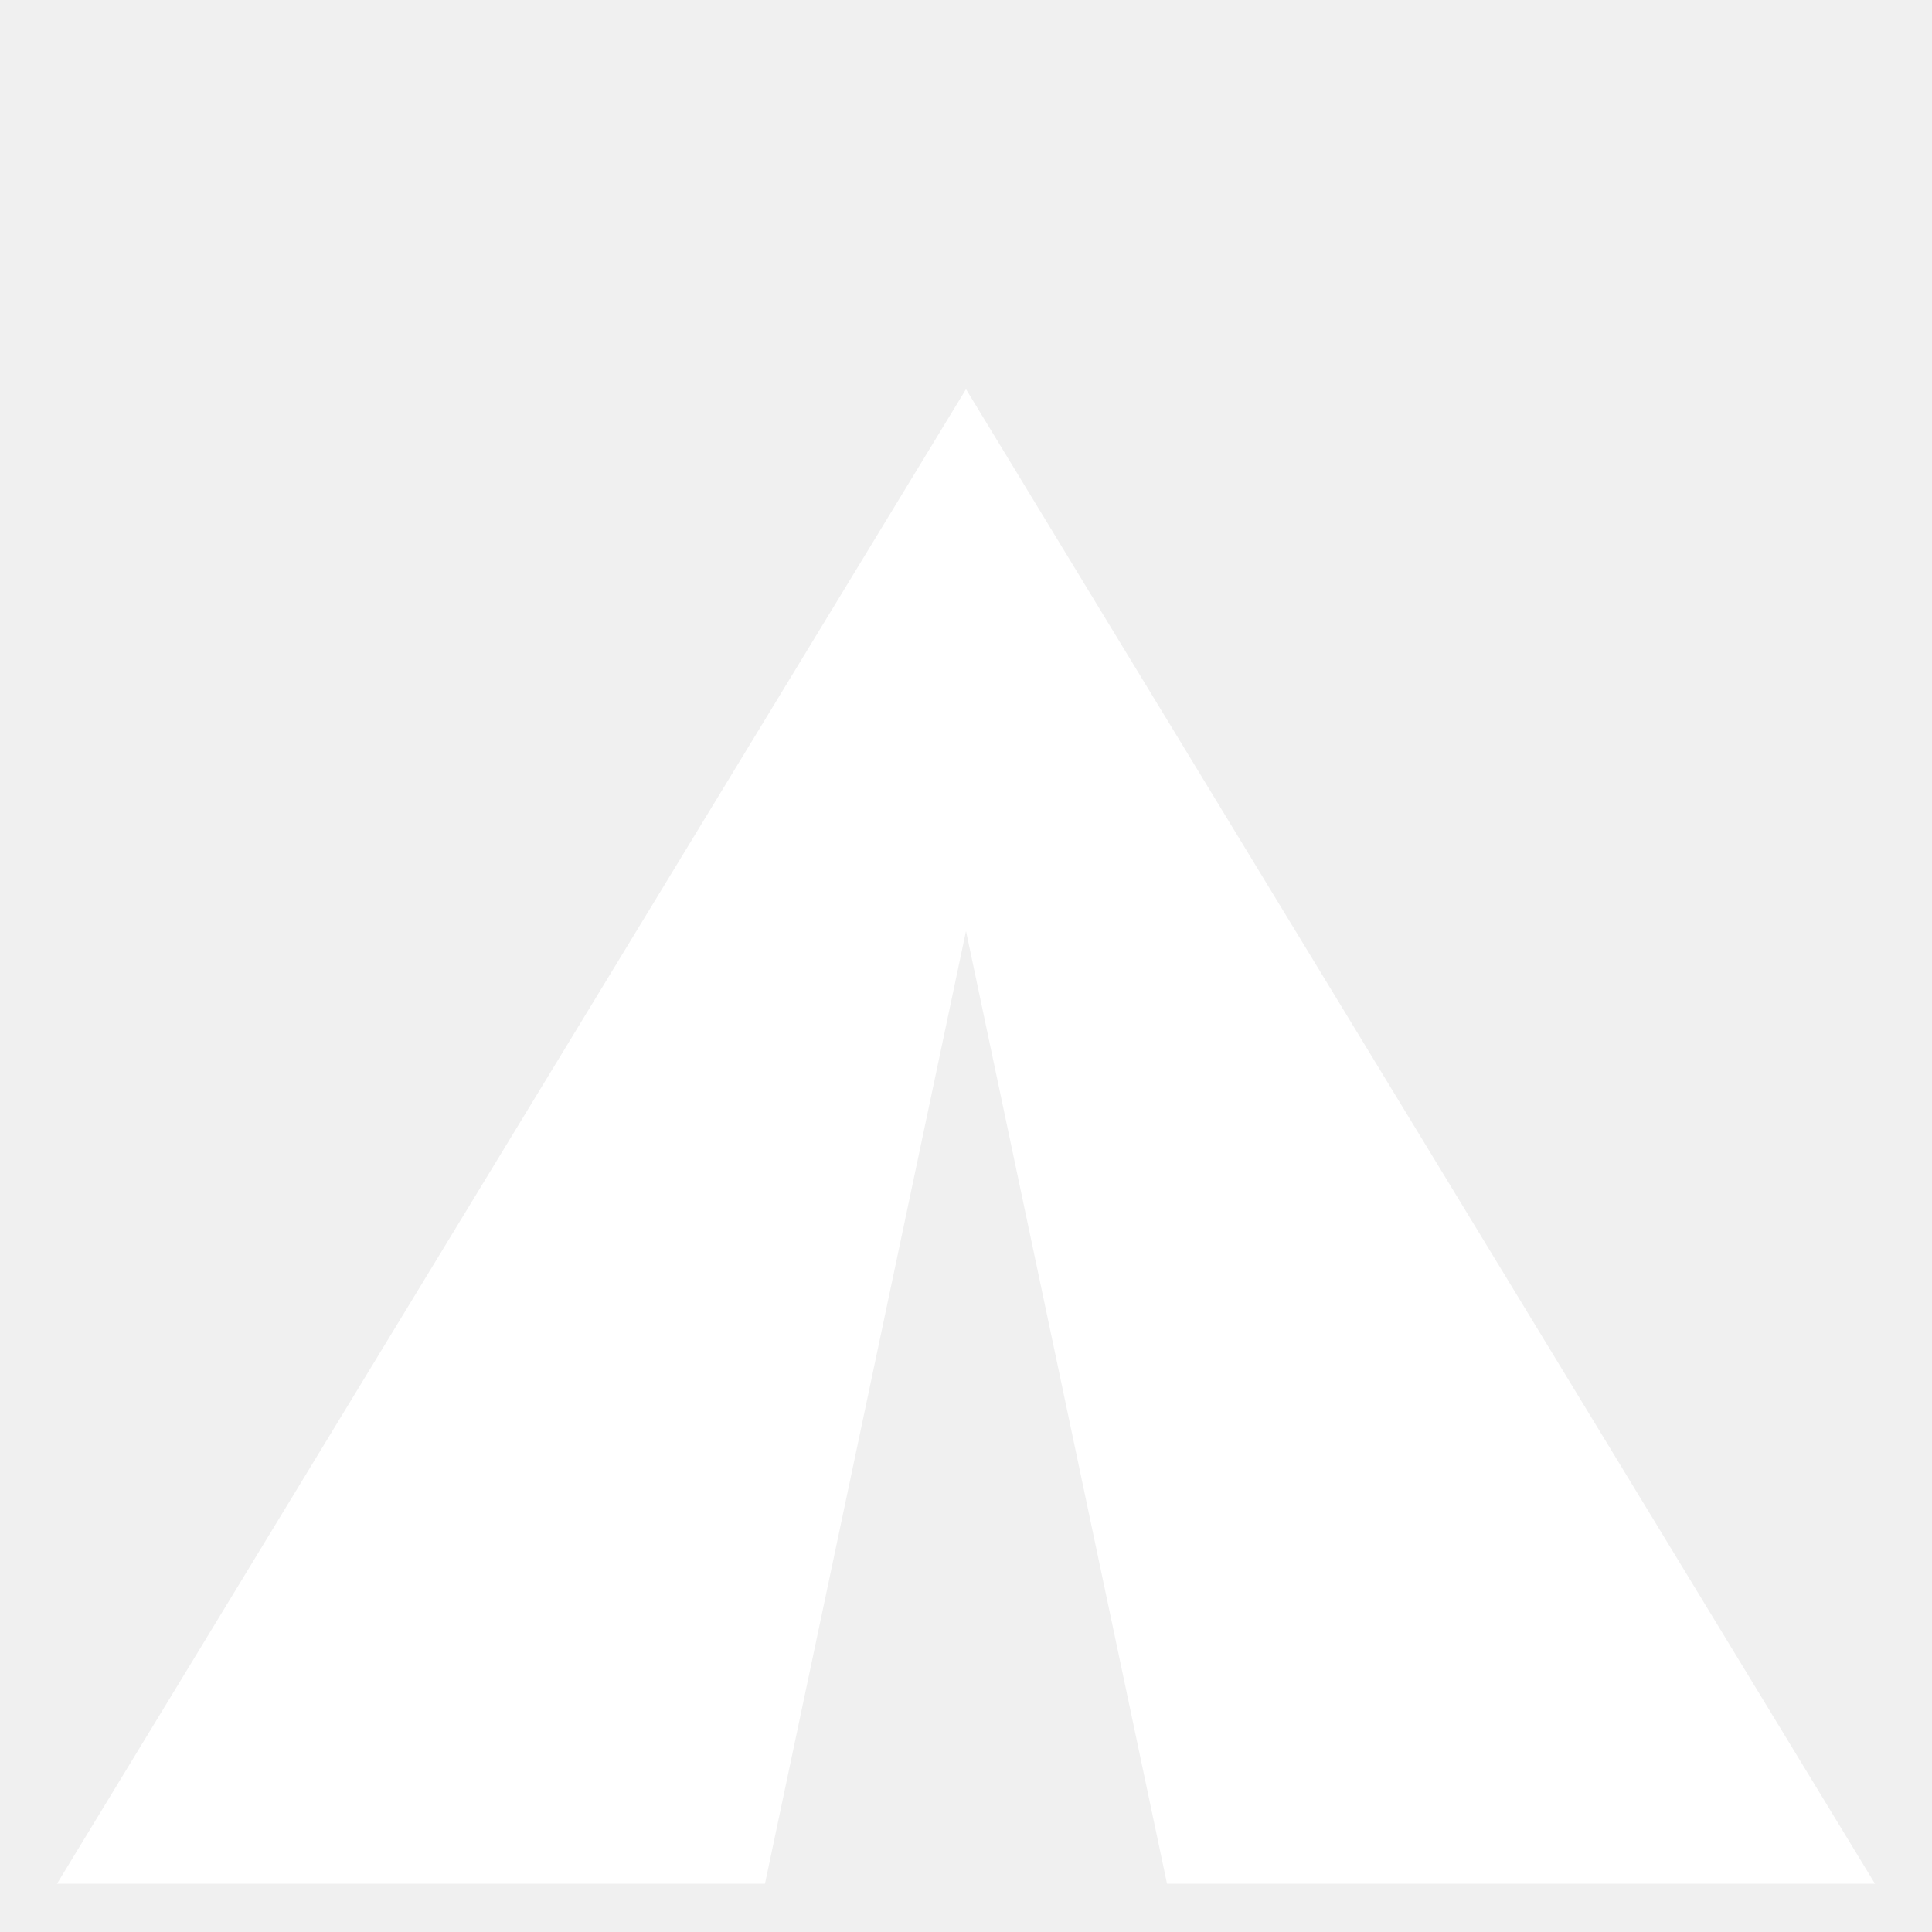
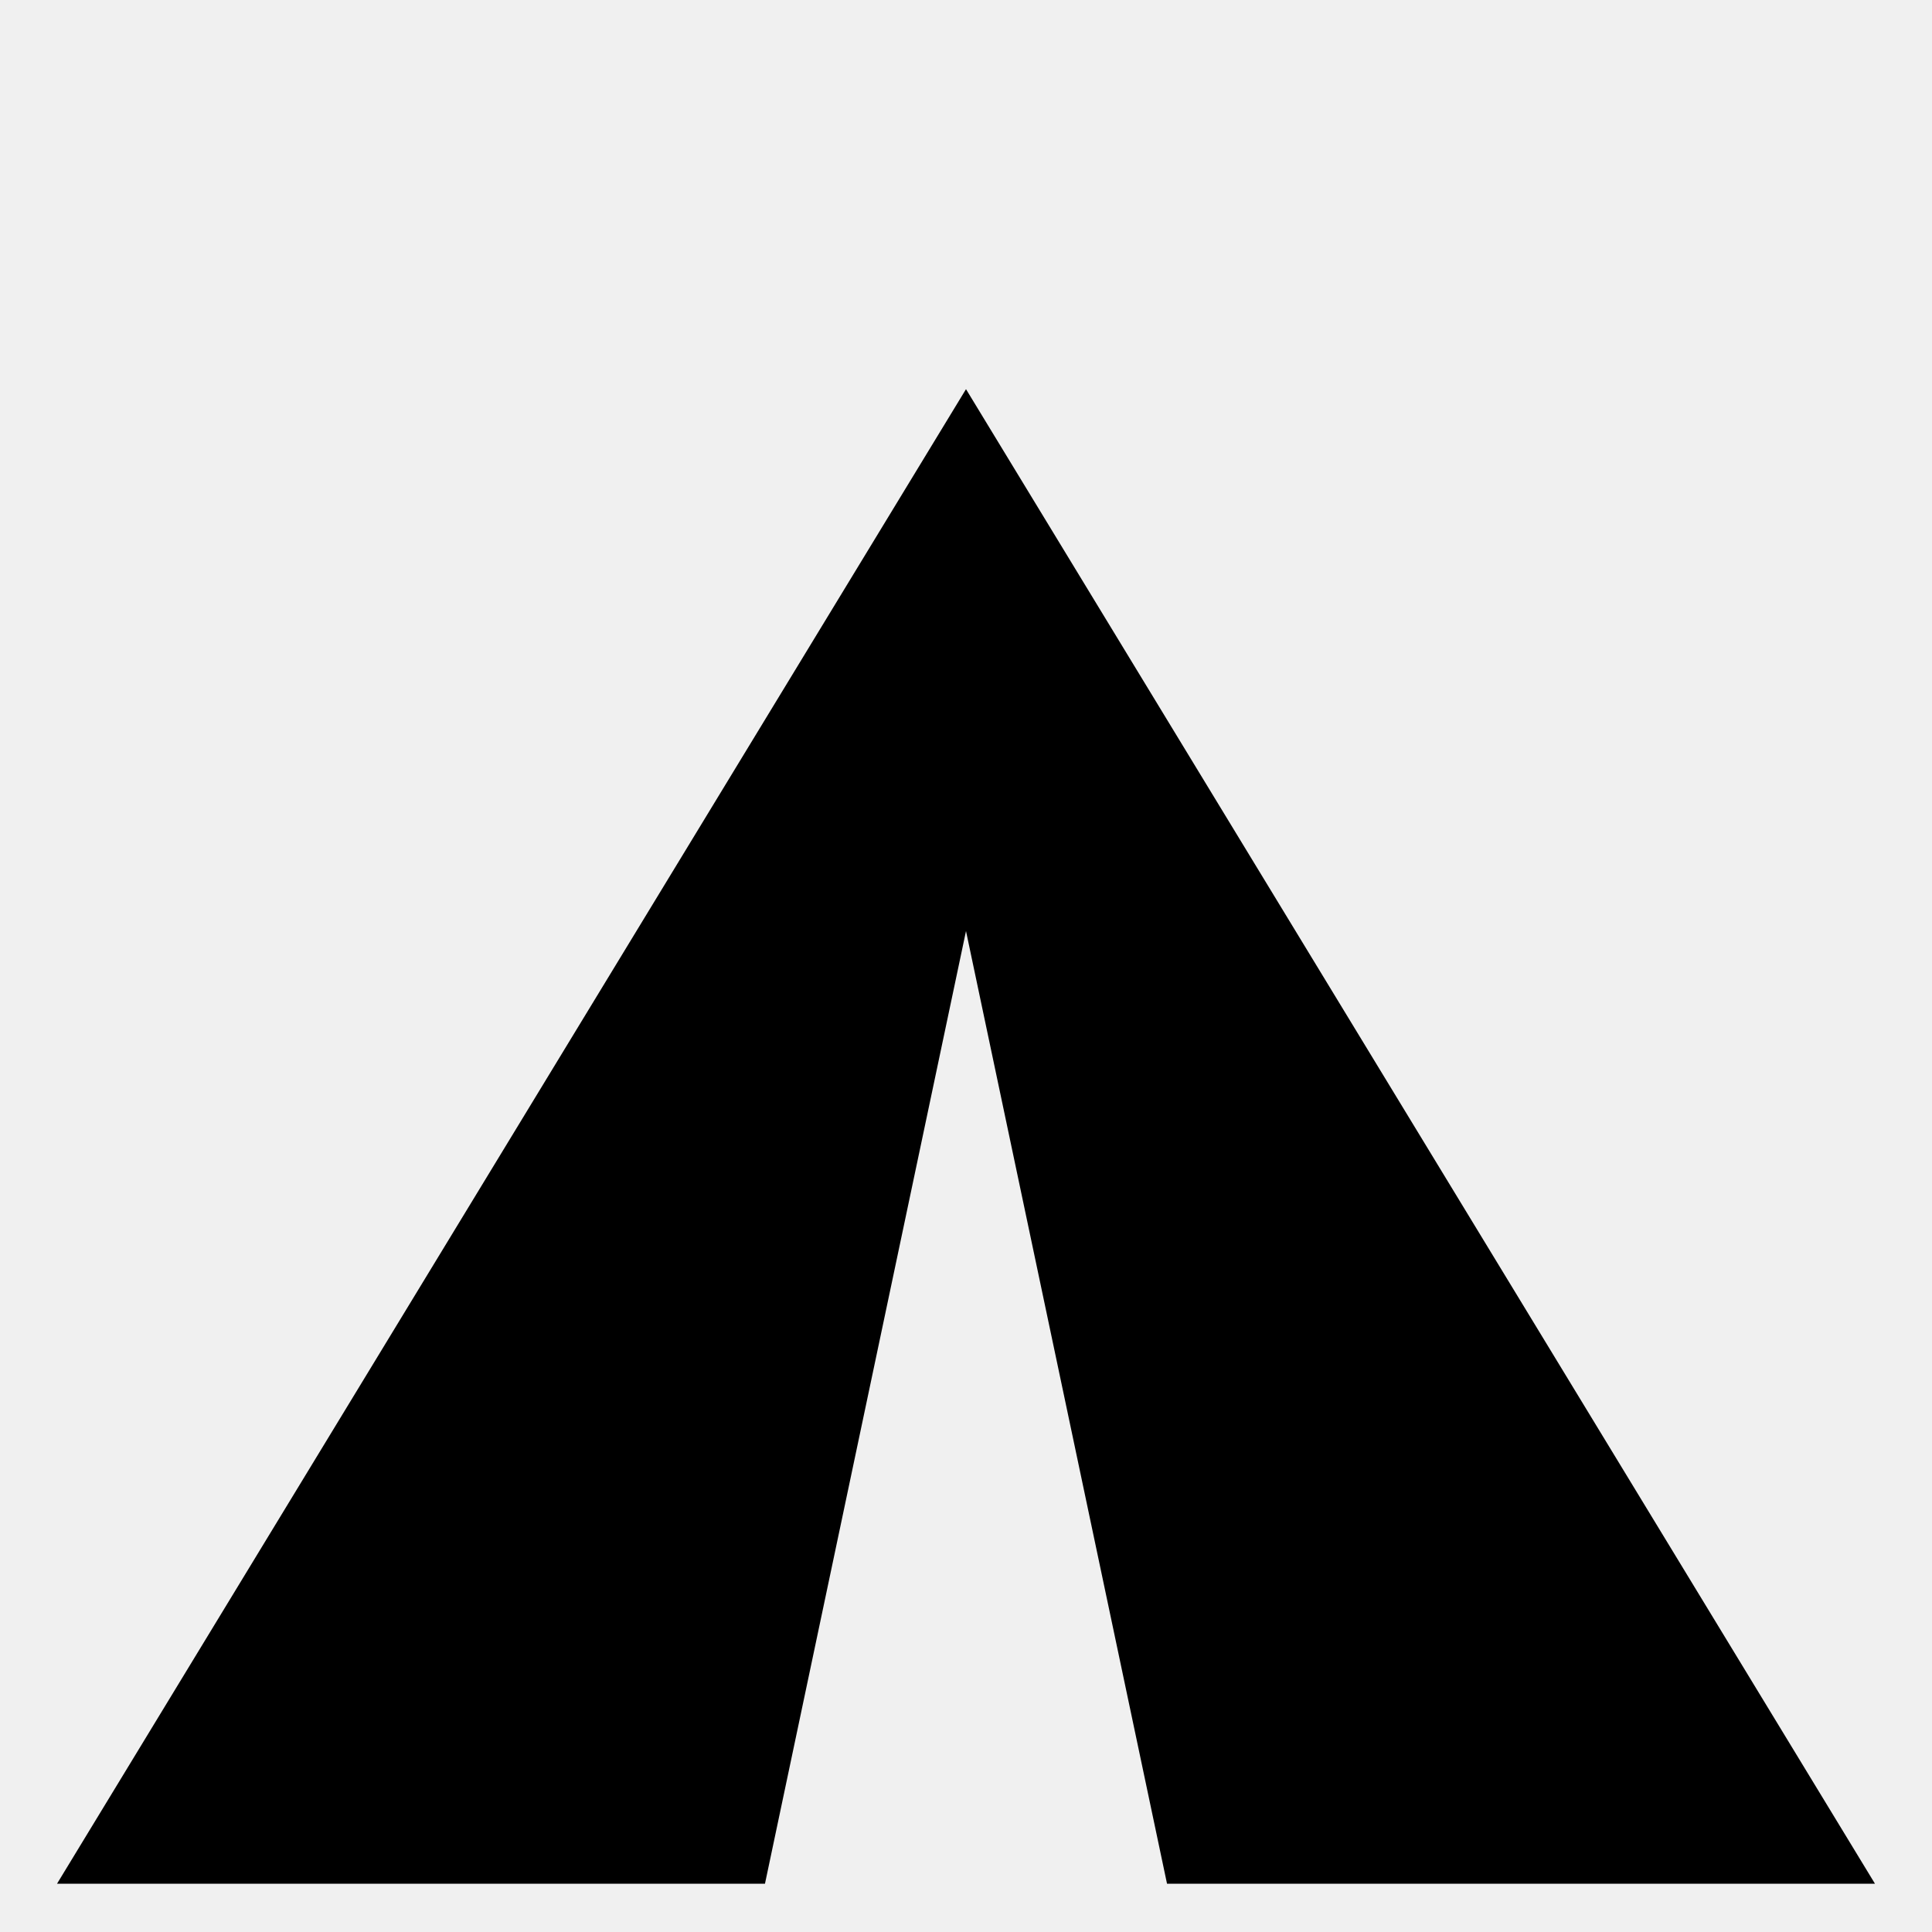
<svg xmlns="http://www.w3.org/2000/svg" version="1.1" width="20px" height="20px" viewBox="0 0 20 20" xml:space="preserve" enable-background="new 0 0 20 20">
  <g color-interpolation="linearRGB" transform="scale(0.75,0.75)">
    <g transform="matrix(1.206349 0 0 -1.206349 0.6666667 26)">
-       <path d="M10.5 10.9 L8.2 0 L0.1 0 L10.5 17.1 L20.9 0 L12.8 0 L10.5 10.9 Z " stroke="none" fill="#FFFFFF" fill-rule="evenodd" fill-opacity="1" />
+       <path d="M10.5 10.9 L8.2 0 L0.1 0 L10.5 17.1 L20.9 0 L12.8 0 L10.5 10.9 Z " stroke="none" fill-rule="evenodd" fill-opacity="1" />
    </g>
  </g>
</svg>
